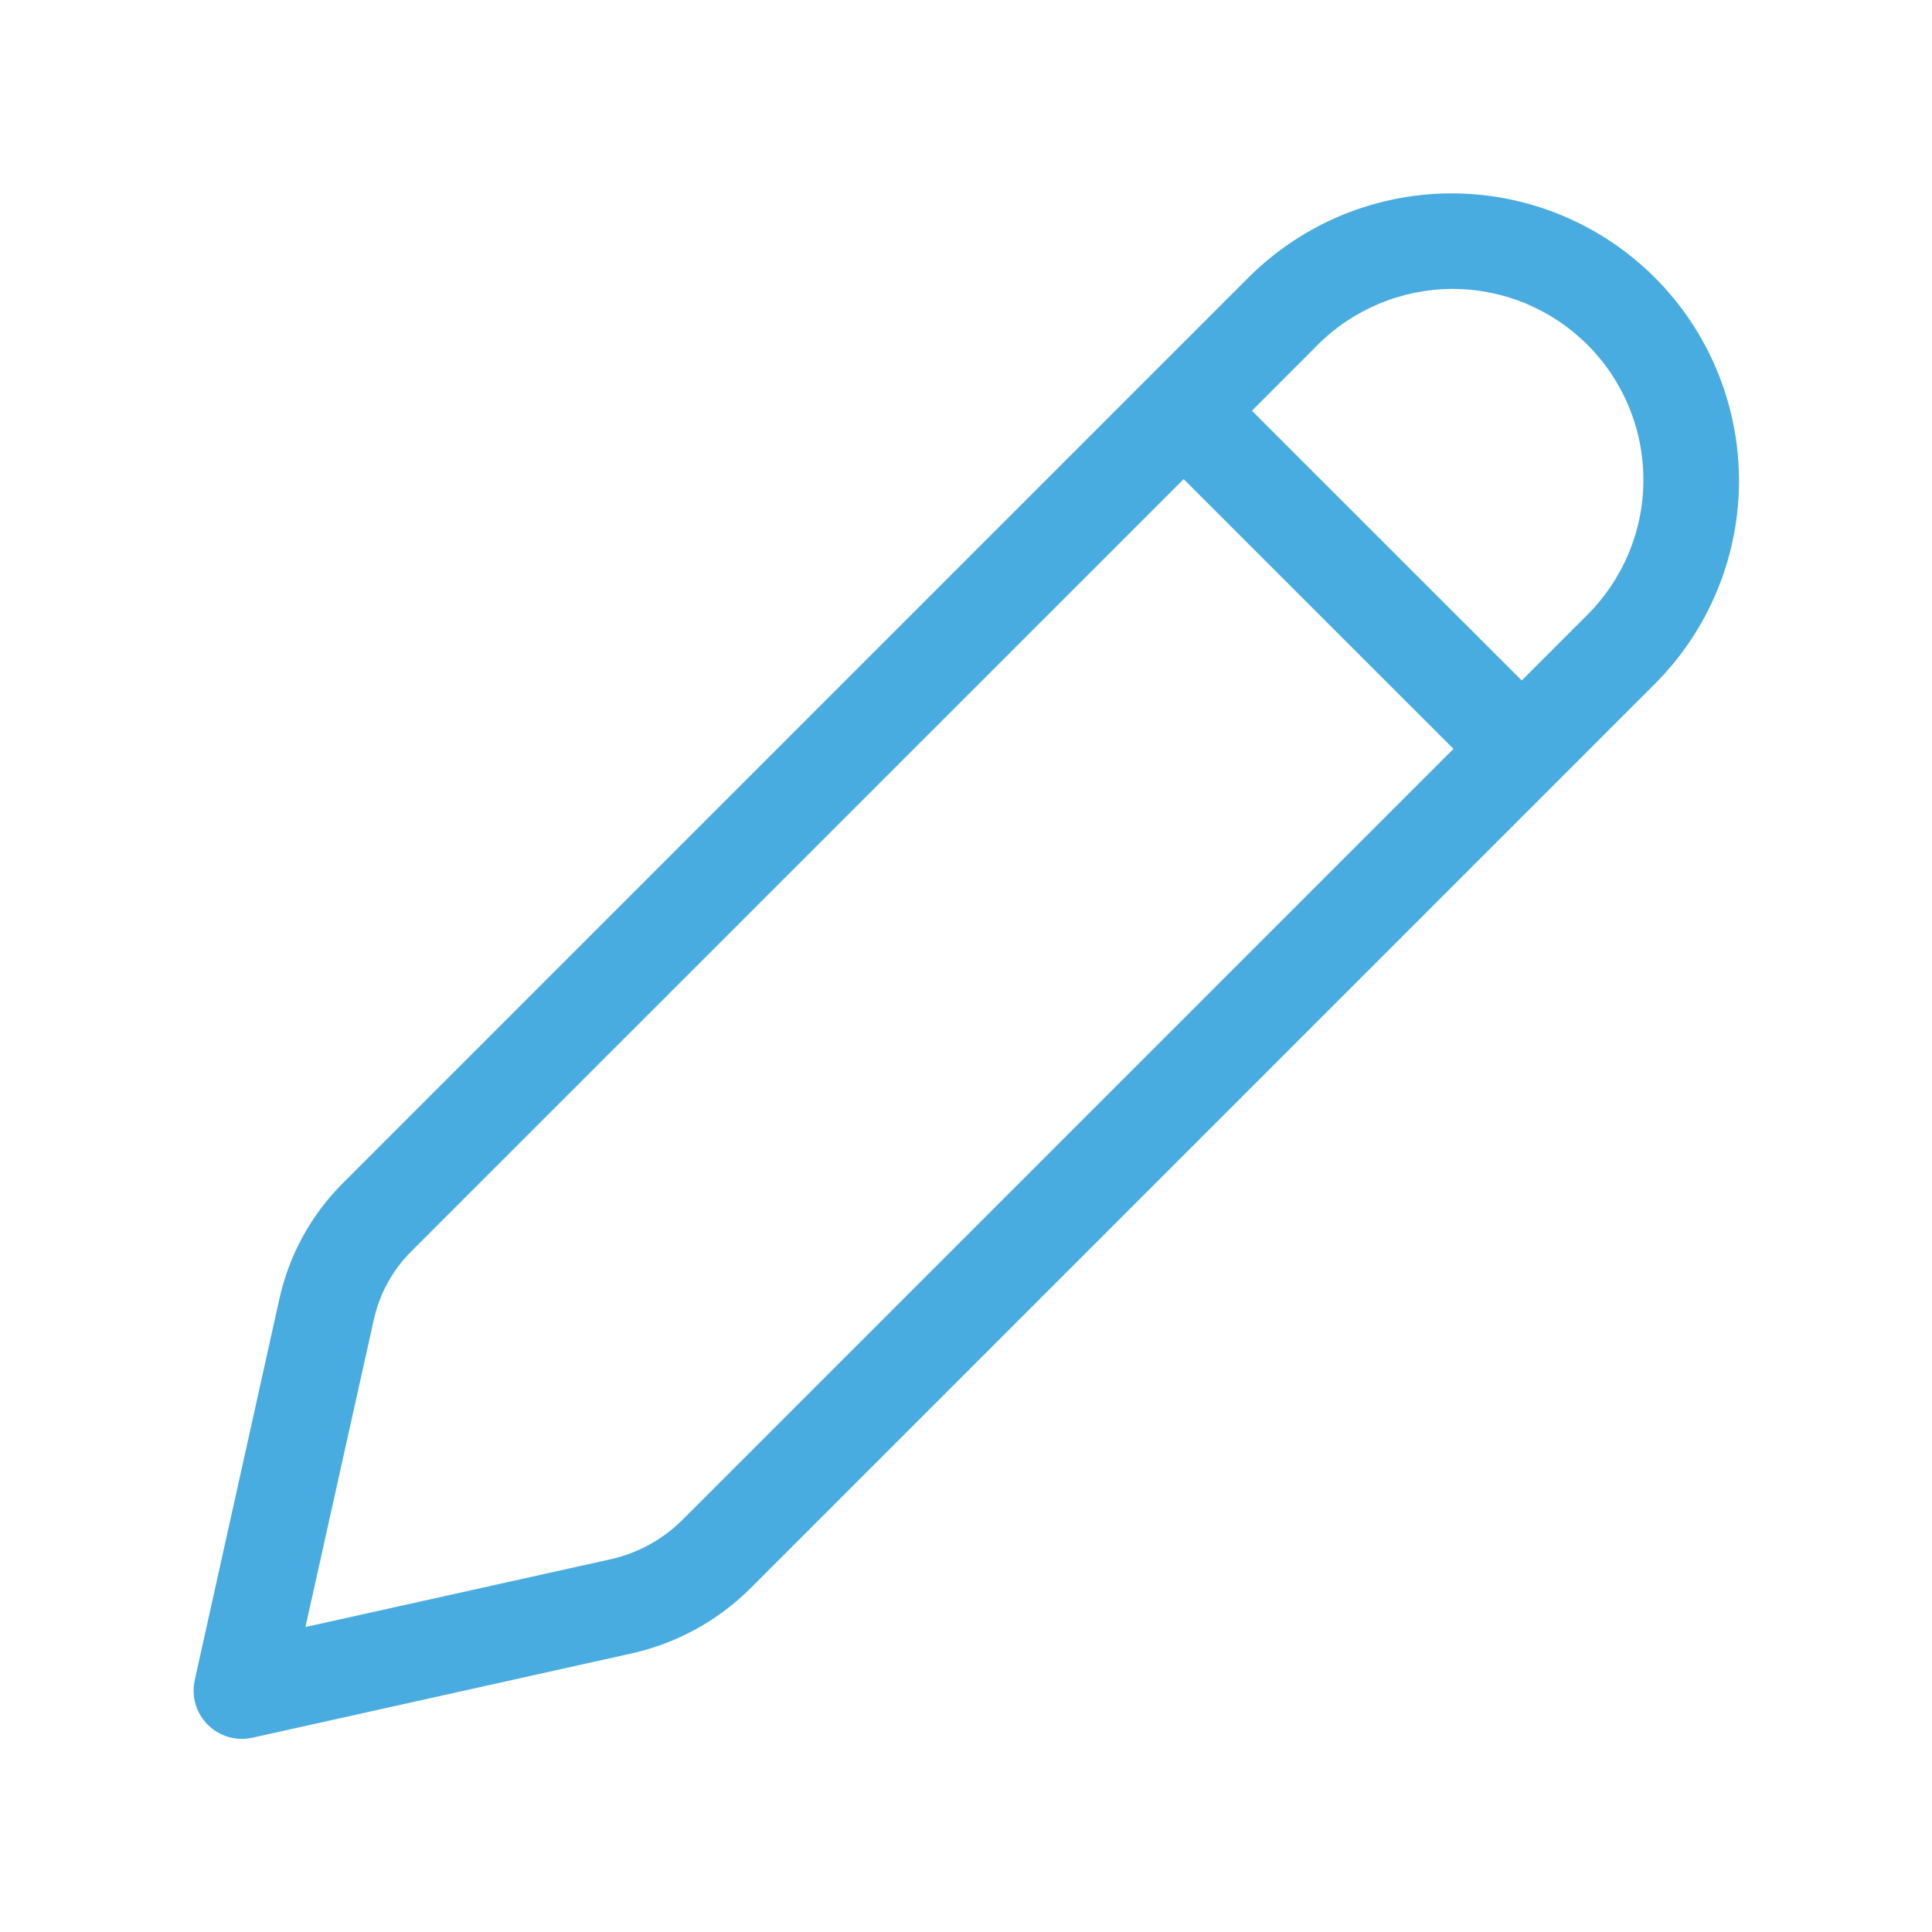
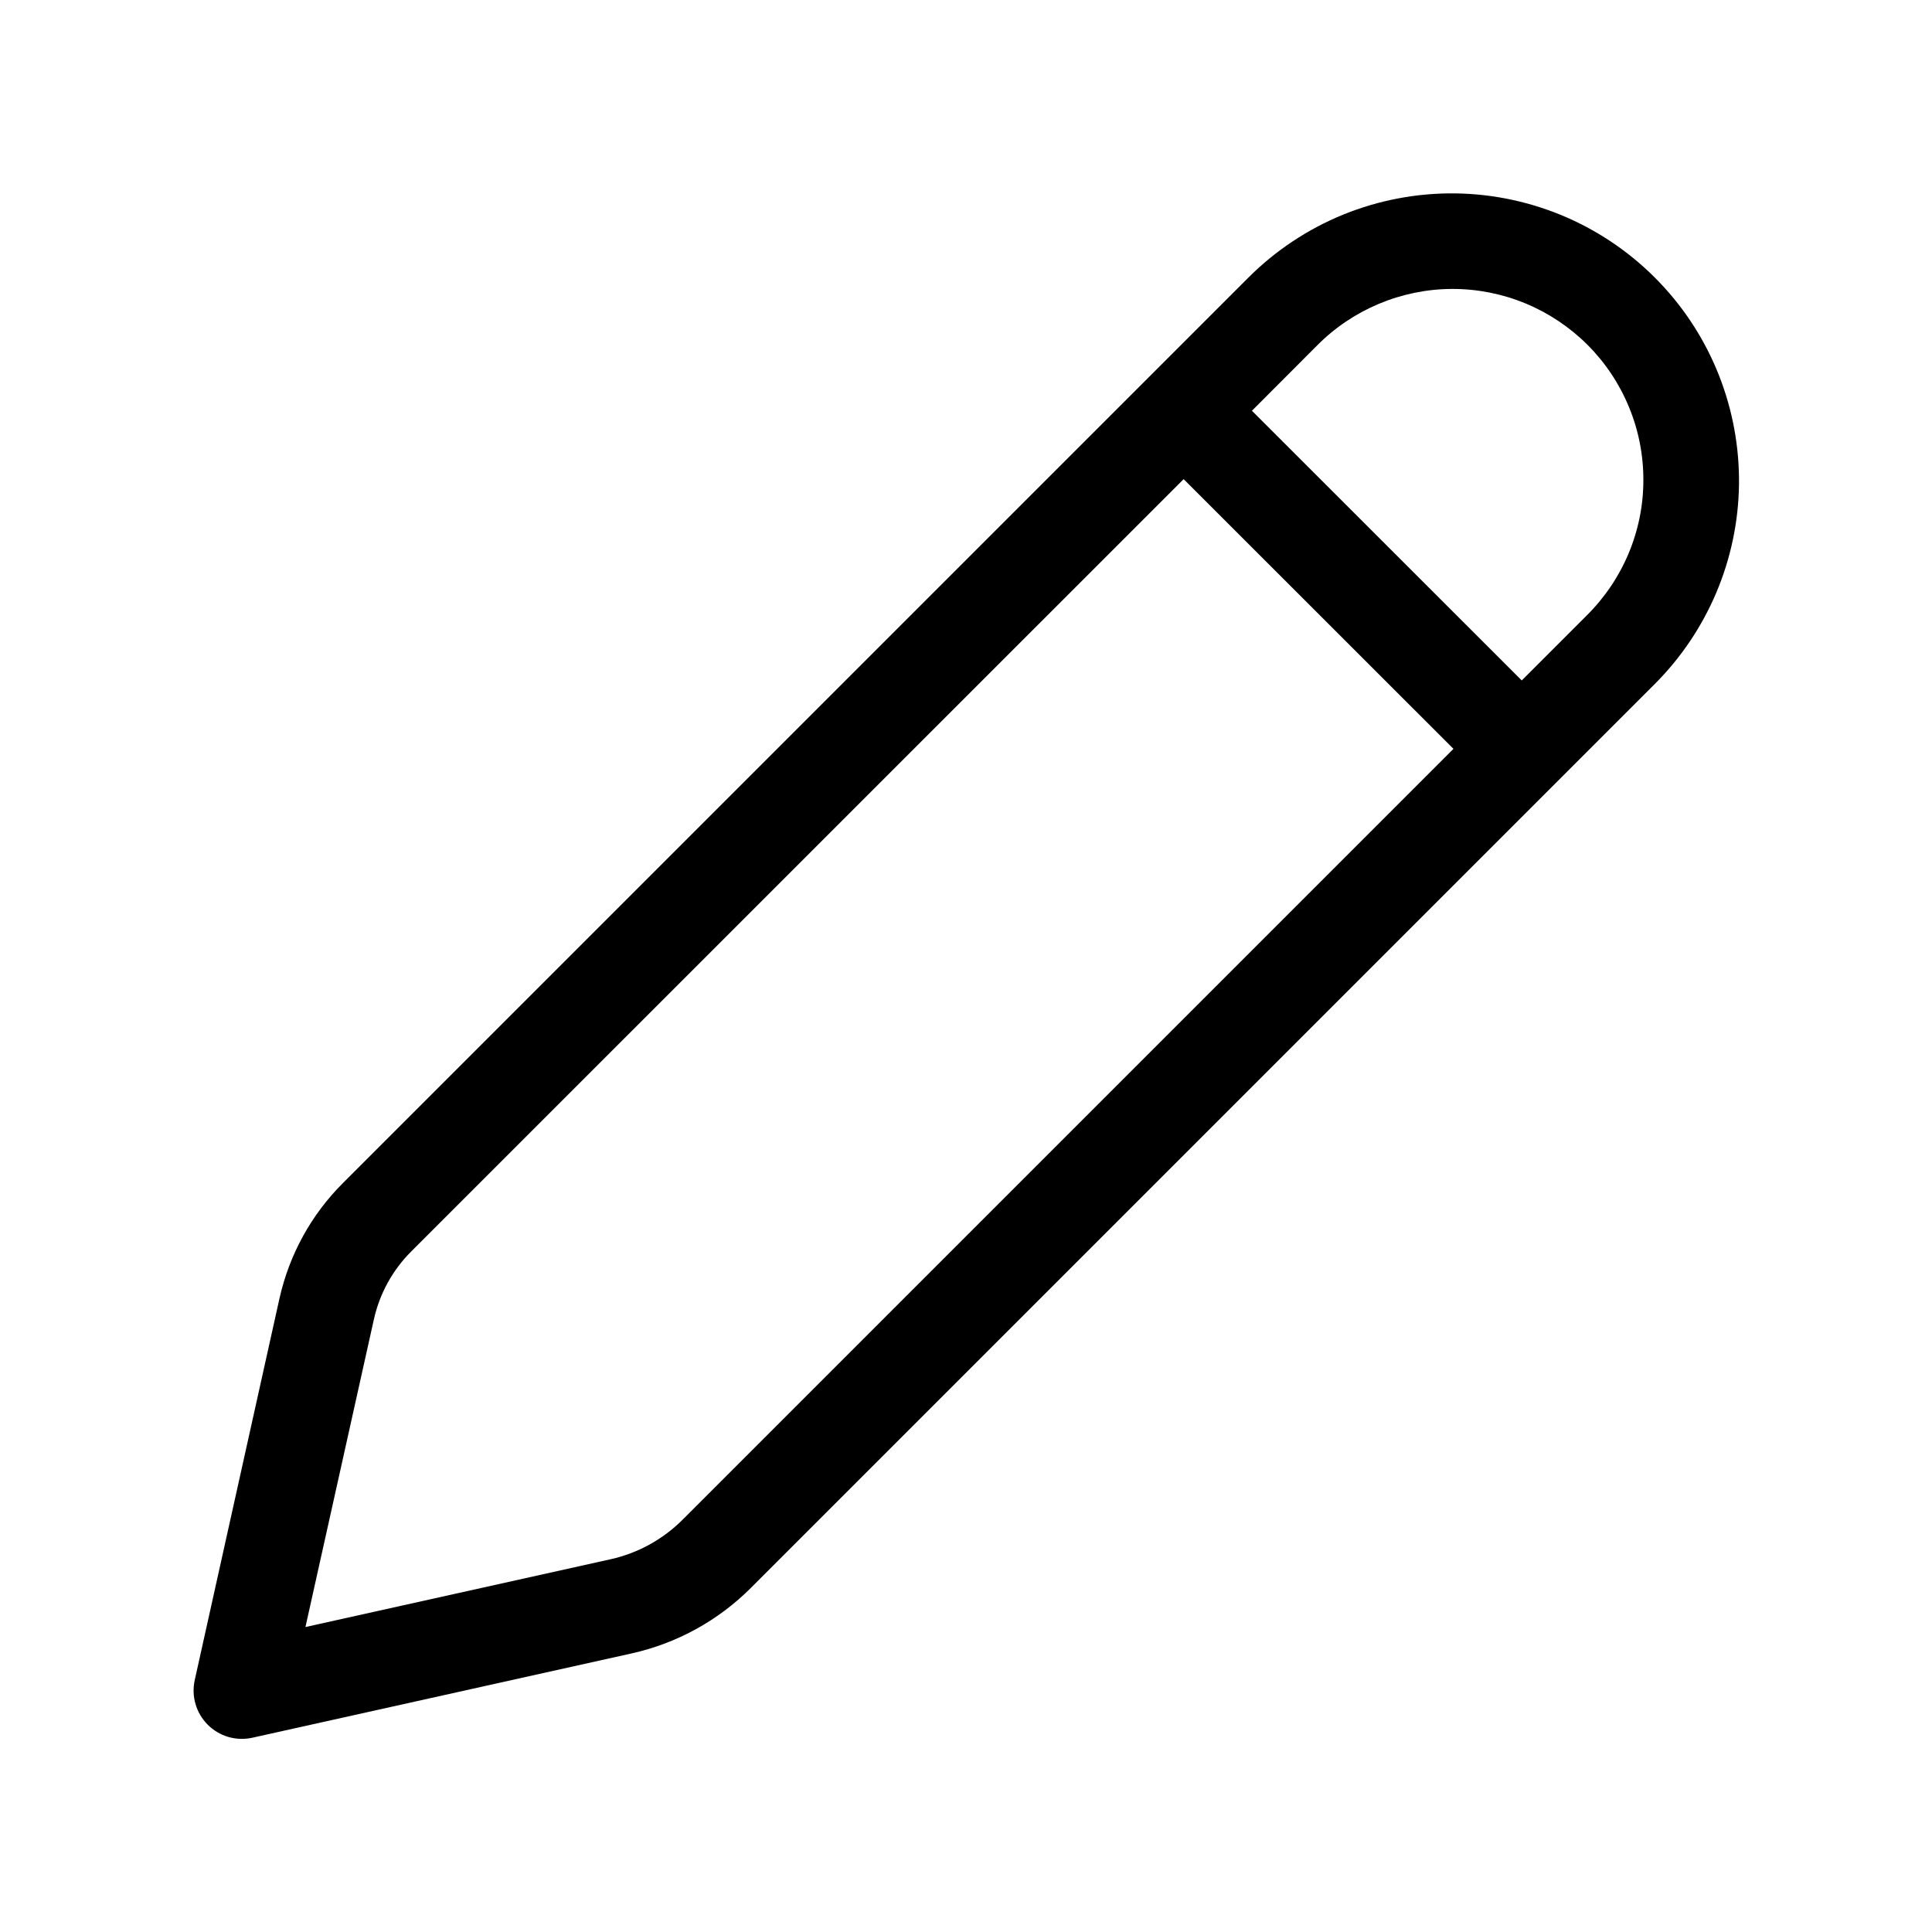
<svg xmlns="http://www.w3.org/2000/svg" width="20" height="20" viewBox="0 0 20 20" fill="none">
-   <path d="M17.183 2.927C16.909 2.639 16.581 2.409 16.217 2.25C15.854 2.092 15.462 2.007 15.065 2.002C14.668 1.997 14.274 2.072 13.906 2.221C13.539 2.371 13.205 2.592 12.924 2.873L3.549 12.248C3.221 12.575 2.994 12.99 2.893 13.442L2.016 17.392C1.998 17.474 2 17.559 2.024 17.64C2.047 17.721 2.091 17.794 2.15 17.854C2.209 17.913 2.283 17.957 2.364 17.981C2.444 18.004 2.53 18.007 2.612 17.989L6.539 17.116C7.006 17.012 7.434 16.777 7.773 16.438L17.131 7.08C17.679 6.531 17.992 5.79 18.002 5.014C18.011 4.238 17.718 3.489 17.183 2.927ZM13.631 3.58C13.814 3.394 14.032 3.247 14.272 3.146C14.512 3.045 14.77 2.992 15.03 2.991C15.291 2.99 15.549 3.041 15.79 3.14C16.031 3.24 16.25 3.386 16.434 3.57C16.618 3.754 16.764 3.973 16.863 4.214C16.963 4.455 17.013 4.713 17.012 4.973C17.012 5.234 16.959 5.492 16.858 5.732C16.757 5.972 16.609 6.19 16.424 6.373L15.753 7.044L12.96 4.252L13.631 3.58ZM12.253 4.96L15.046 7.752L7.066 15.732C6.862 15.936 6.604 16.078 6.322 16.141L3.162 16.843L3.87 13.66C3.929 13.393 4.063 13.149 4.256 12.956L12.253 4.96Z" fill="#49ACE1" />
+   <path d="M17.183 2.927C16.909 2.639 16.581 2.409 16.217 2.25C15.854 2.092 15.462 2.007 15.065 2.002C14.668 1.997 14.274 2.072 13.906 2.221C13.539 2.371 13.205 2.592 12.924 2.873L3.549 12.248C3.221 12.575 2.994 12.99 2.893 13.442L2.016 17.392C1.998 17.474 2 17.559 2.024 17.64C2.047 17.721 2.091 17.794 2.15 17.854C2.209 17.913 2.283 17.957 2.364 17.981C2.444 18.004 2.53 18.007 2.612 17.989L6.539 17.116C7.006 17.012 7.434 16.777 7.773 16.438L17.131 7.08C17.679 6.531 17.992 5.79 18.002 5.014C18.011 4.238 17.718 3.489 17.183 2.927ZM13.631 3.58C13.814 3.394 14.032 3.247 14.272 3.146C14.512 3.045 14.77 2.992 15.03 2.991C15.291 2.99 15.549 3.041 15.79 3.14C16.031 3.24 16.25 3.386 16.434 3.57C16.618 3.754 16.764 3.973 16.863 4.214C16.963 4.455 17.013 4.713 17.012 4.973C17.012 5.234 16.959 5.492 16.858 5.732C16.757 5.972 16.609 6.19 16.424 6.373L15.753 7.044L12.96 4.252L13.631 3.58ZM12.253 4.96L15.046 7.752L7.066 15.732C6.862 15.936 6.604 16.078 6.322 16.141L3.162 16.843L3.87 13.66C3.929 13.393 4.063 13.149 4.256 12.956L12.253 4.96Z" fill="currentColor" />
</svg>
